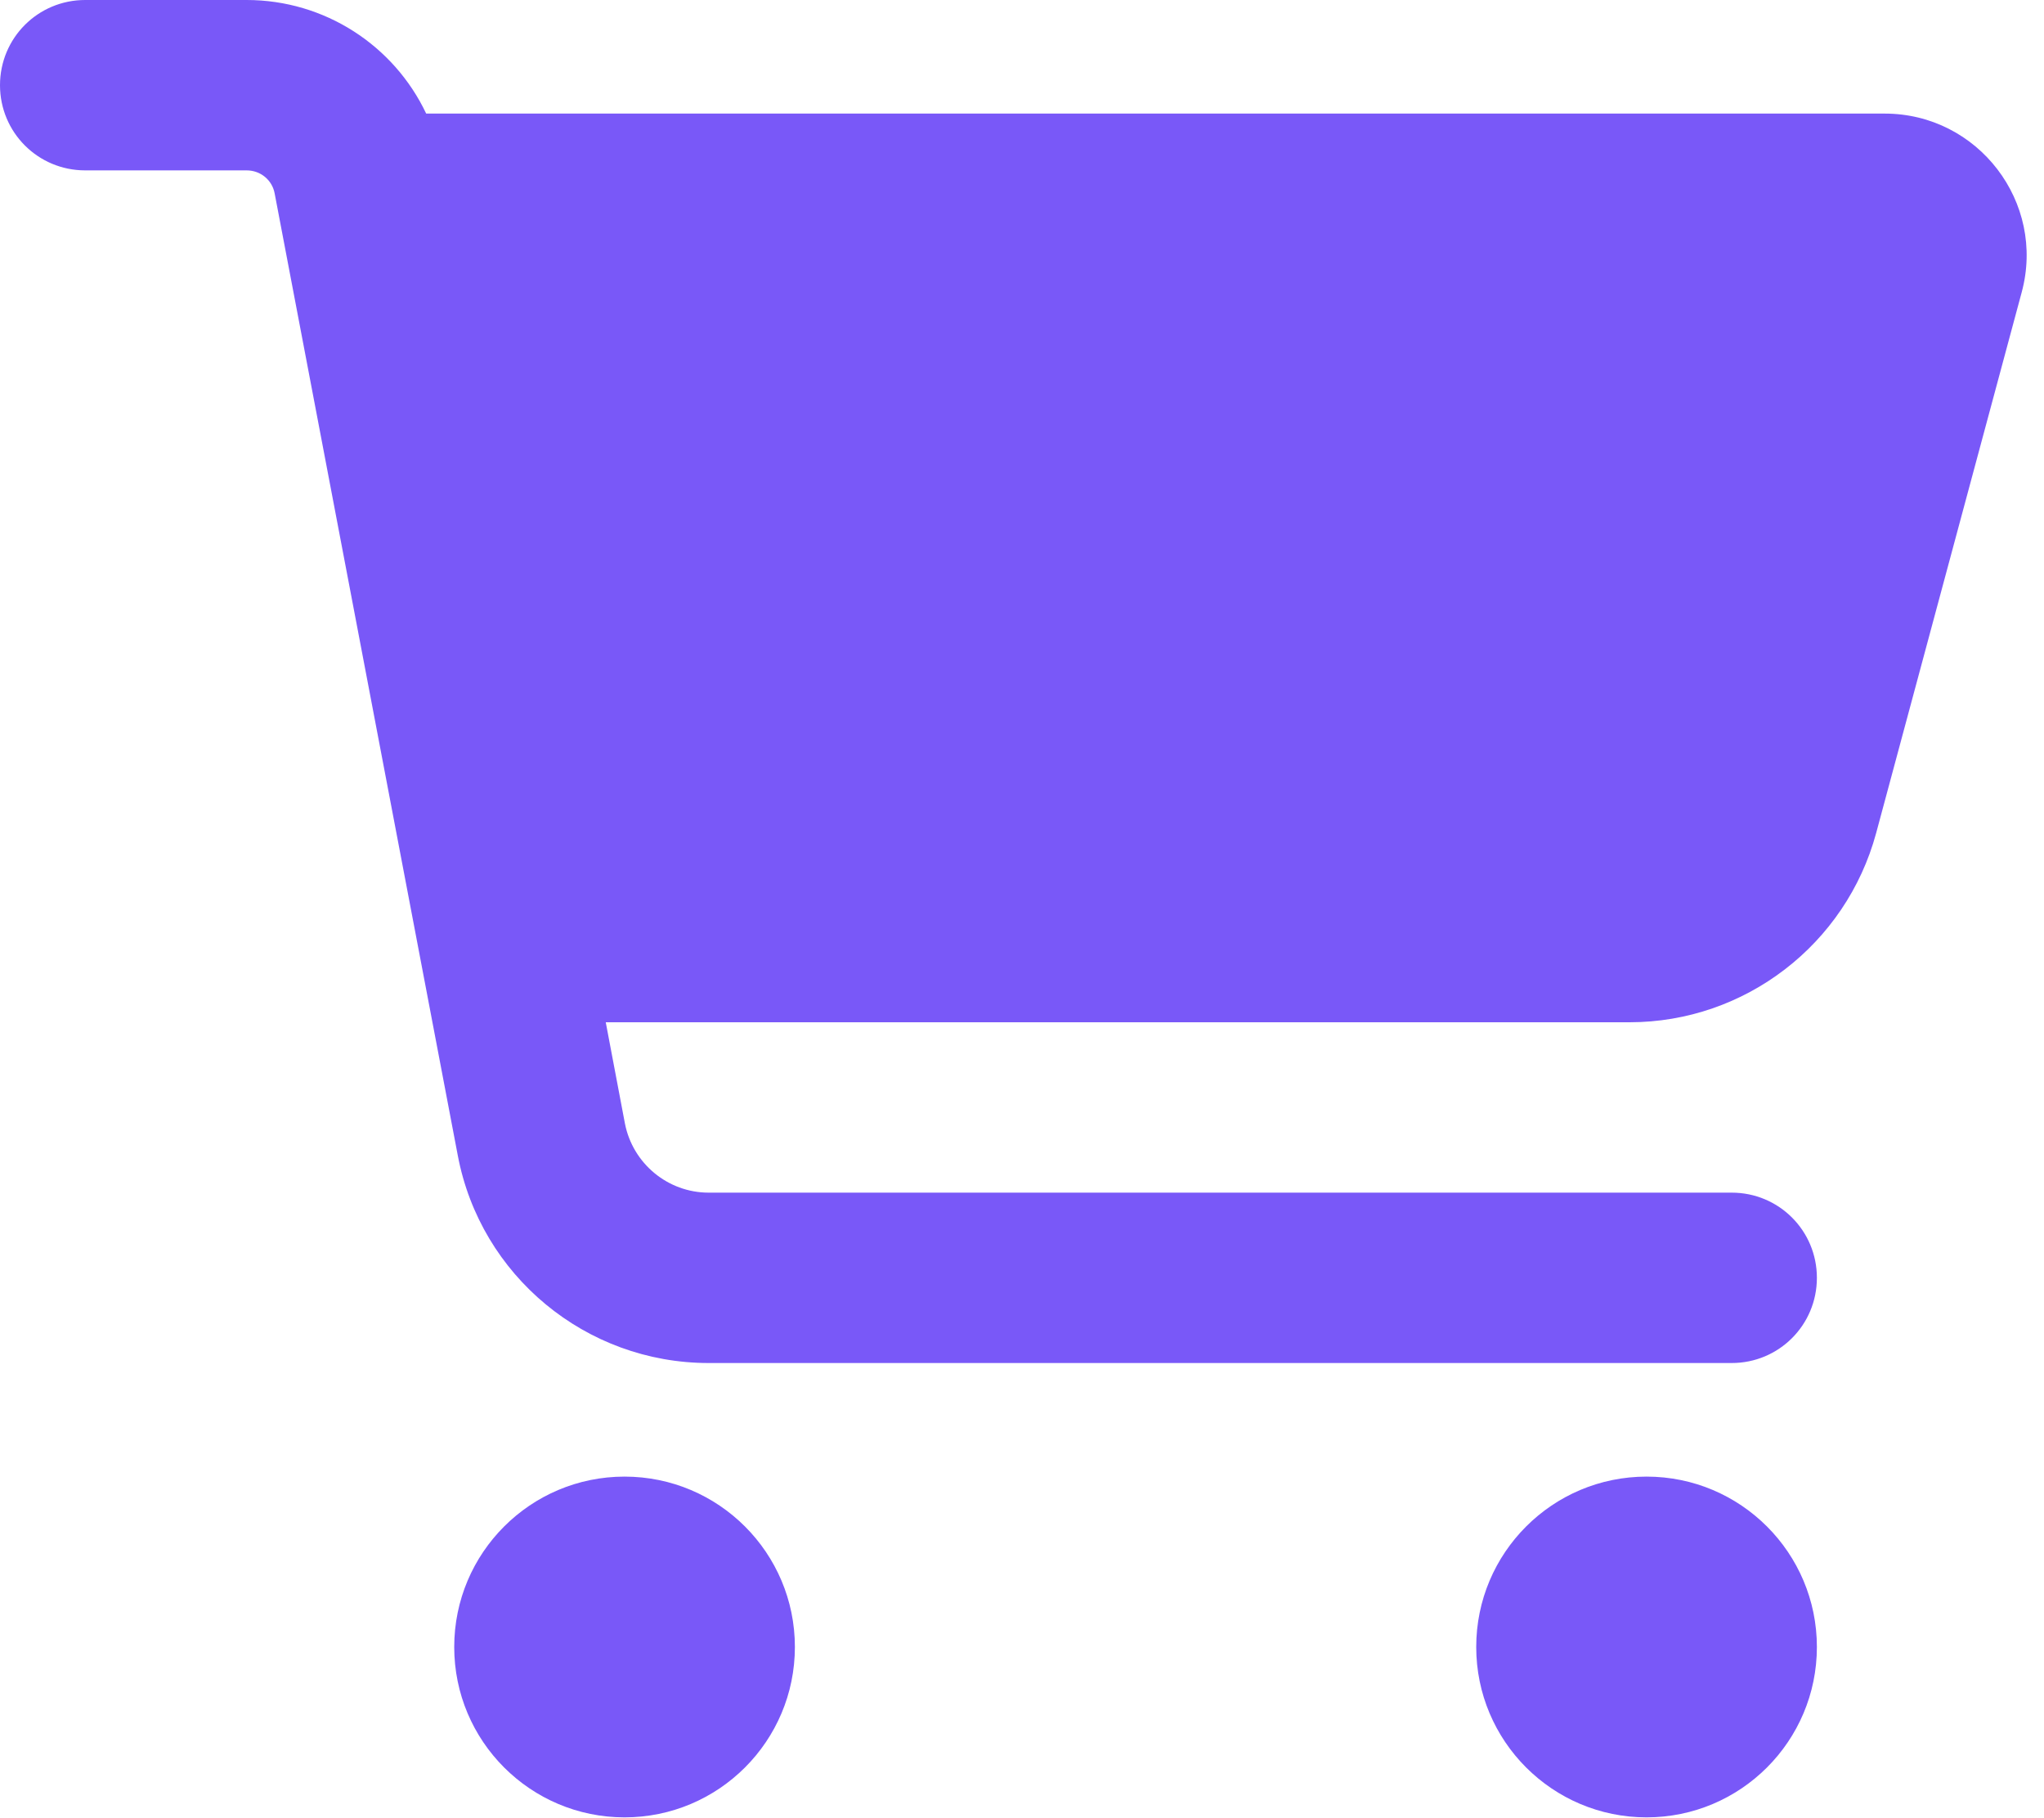
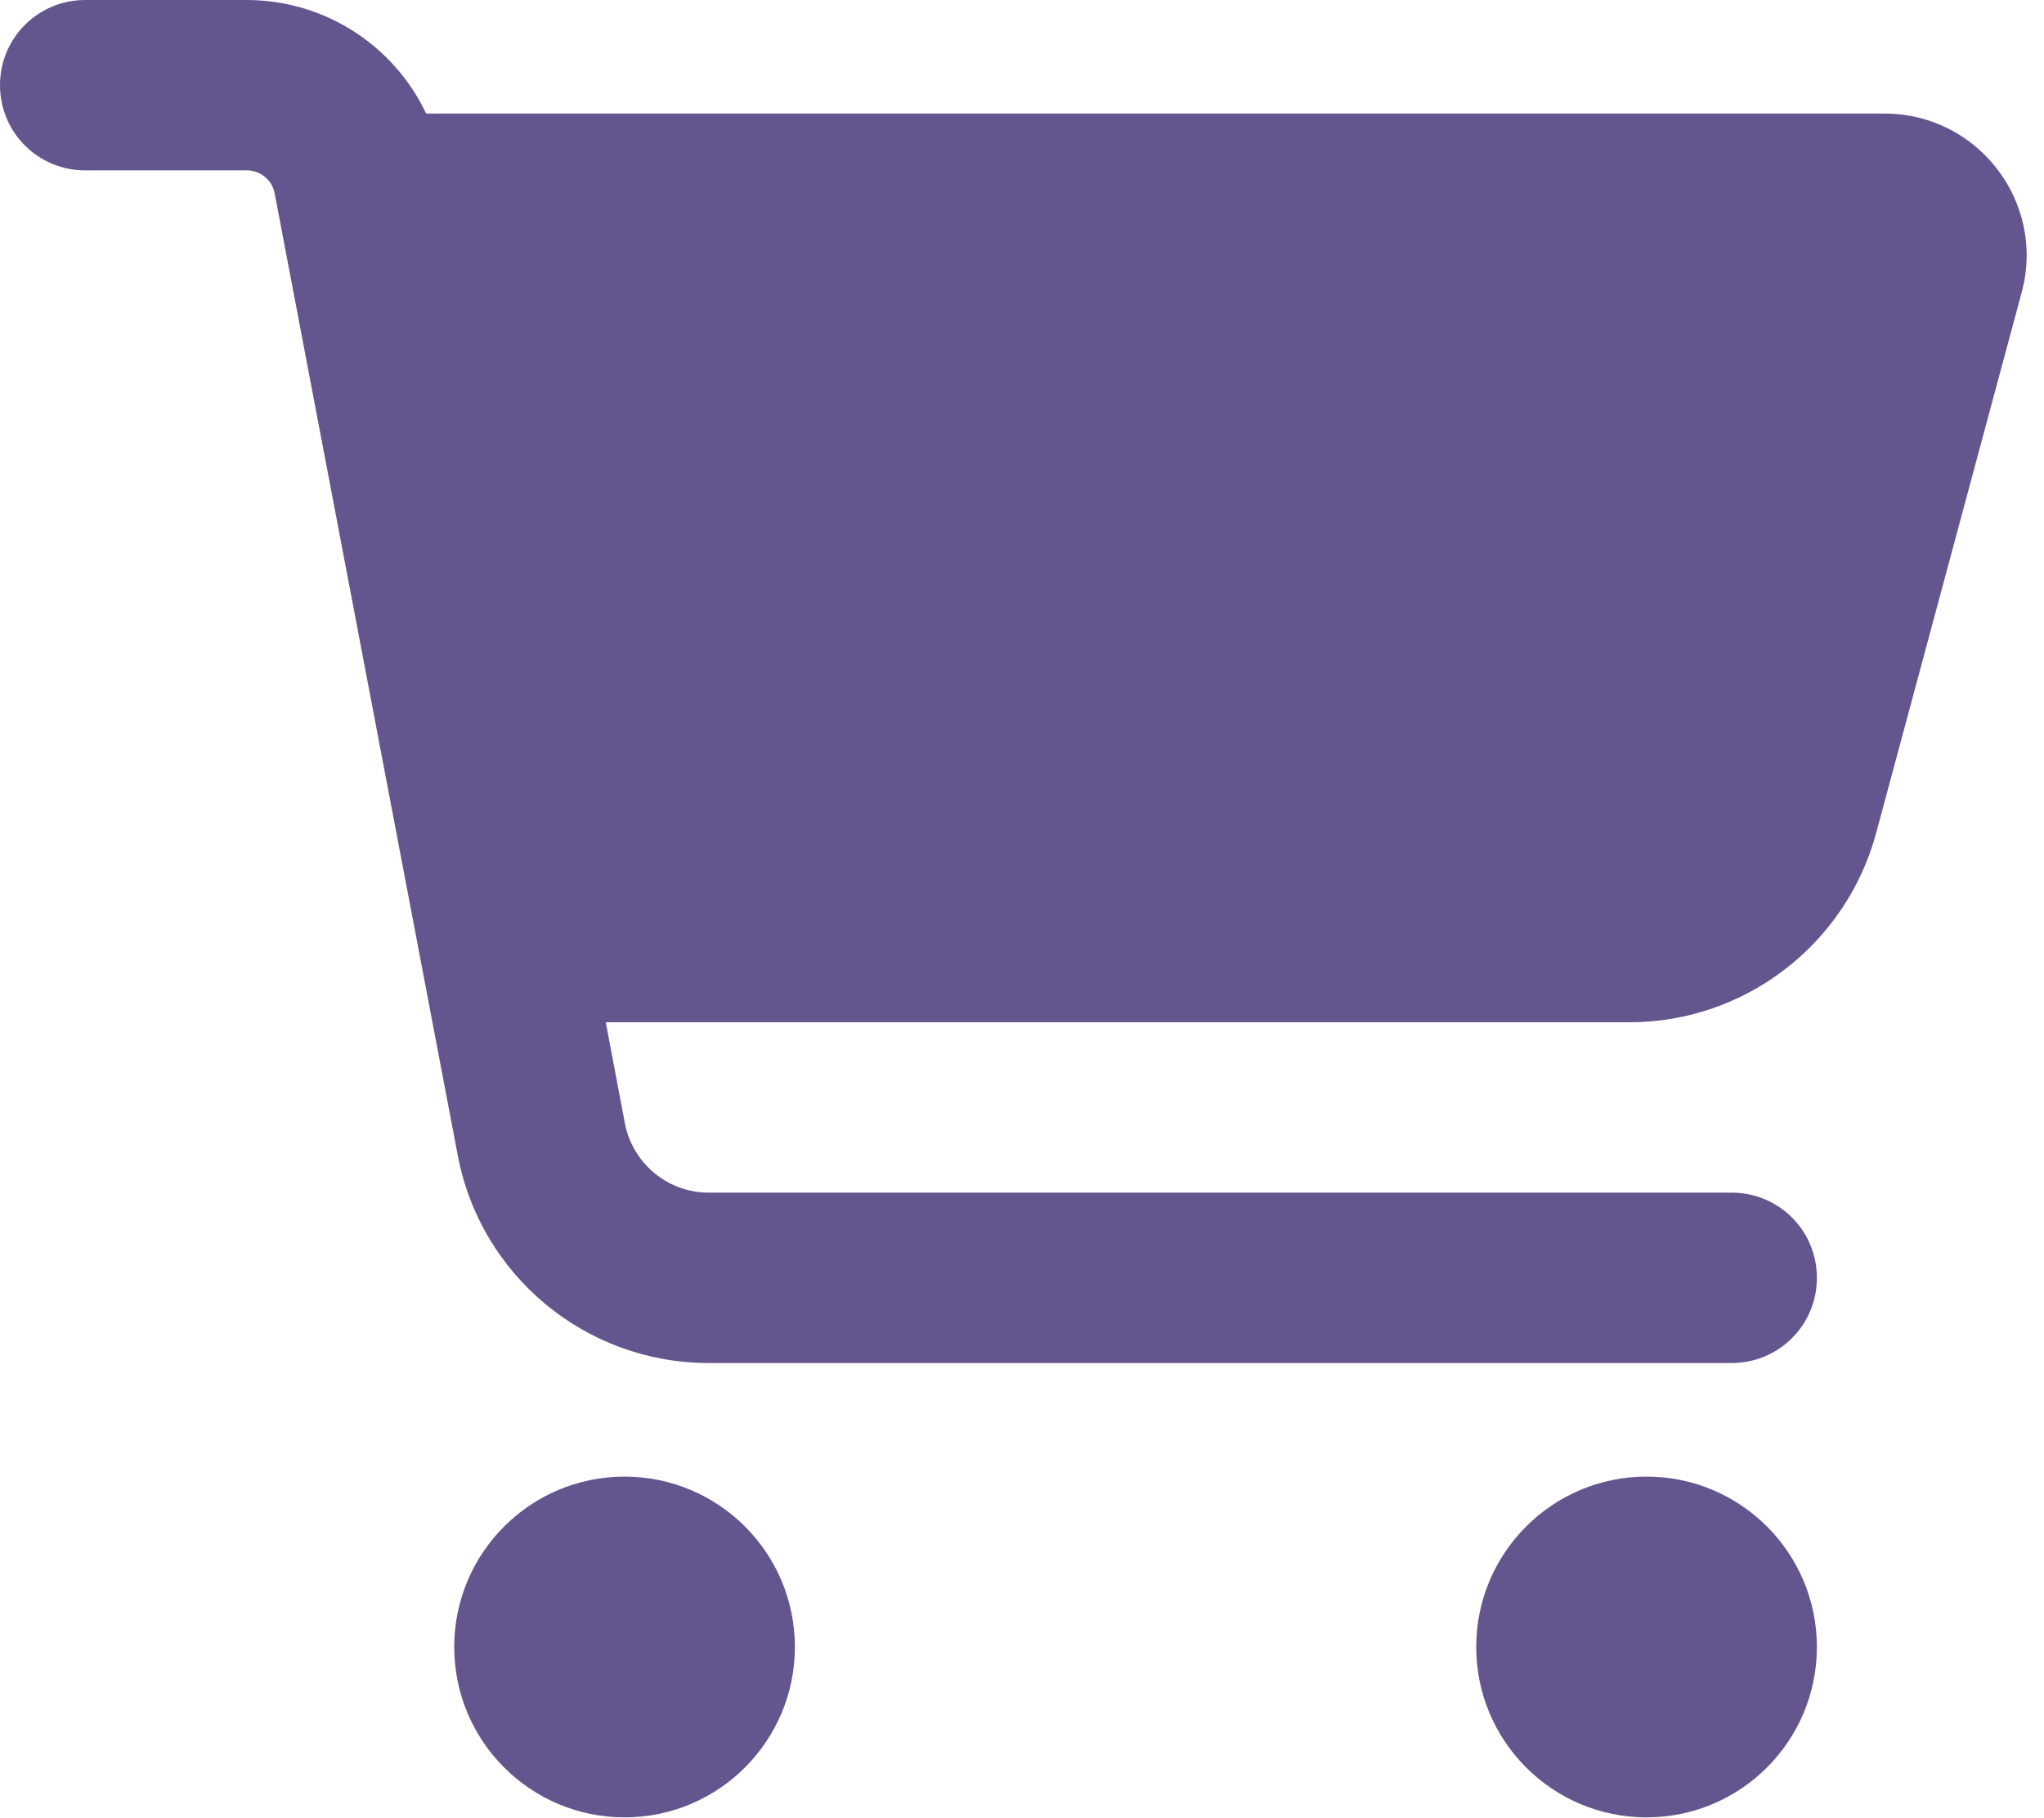
<svg xmlns="http://www.w3.org/2000/svg" viewBox="0 0 576 512">
-   <path fill="#7958f8" d="M0 24C0 10.7 10.7 0 24 0L69.5 0c22 0 41.5 12.8 50.6 32l411 0c26.3 0 45.5 25 38.6 50.4l-41 152.3c-8.5 31.4-37 53.3-69.5 53.3l-288.5 0 5.4 28.5c2.2 11.3 12.1 19.5 23.6 19.5L488 336c13.3 0 24 10.7 24 24s-10.7 24-24 24l-288.3 0c-34.6 0-64.3-24.6-70.7-58.5L77.4 54.5c-.7-3.8-4-6.5-7.9-6.5L24 48C10.7 48 0 37.3 0 24zM128 464a48 48 0 1 1 96 0 48 48 0 1 1 -96 0zm336-48a48 48 0 1 1 0 96 48 48 0 1 1 0-96z" />
+   <path fill="#65558f" d="M0 24C0 10.7 10.7 0 24 0L69.5 0c22 0 41.5 12.8 50.6 32l411 0c26.3 0 45.5 25 38.6 50.4l-41 152.3c-8.5 31.4-37 53.3-69.5 53.3l-288.5 0 5.4 28.5c2.2 11.3 12.1 19.5 23.6 19.5L488 336c13.3 0 24 10.7 24 24s-10.7 24-24 24l-288.3 0c-34.6 0-64.3-24.6-70.7-58.5L77.4 54.5c-.7-3.8-4-6.5-7.9-6.5L24 48C10.7 48 0 37.3 0 24zM128 464a48 48 0 1 1 96 0 48 48 0 1 1 -96 0zm336-48a48 48 0 1 1 0 96 48 48 0 1 1 0-96z" />
</svg>
